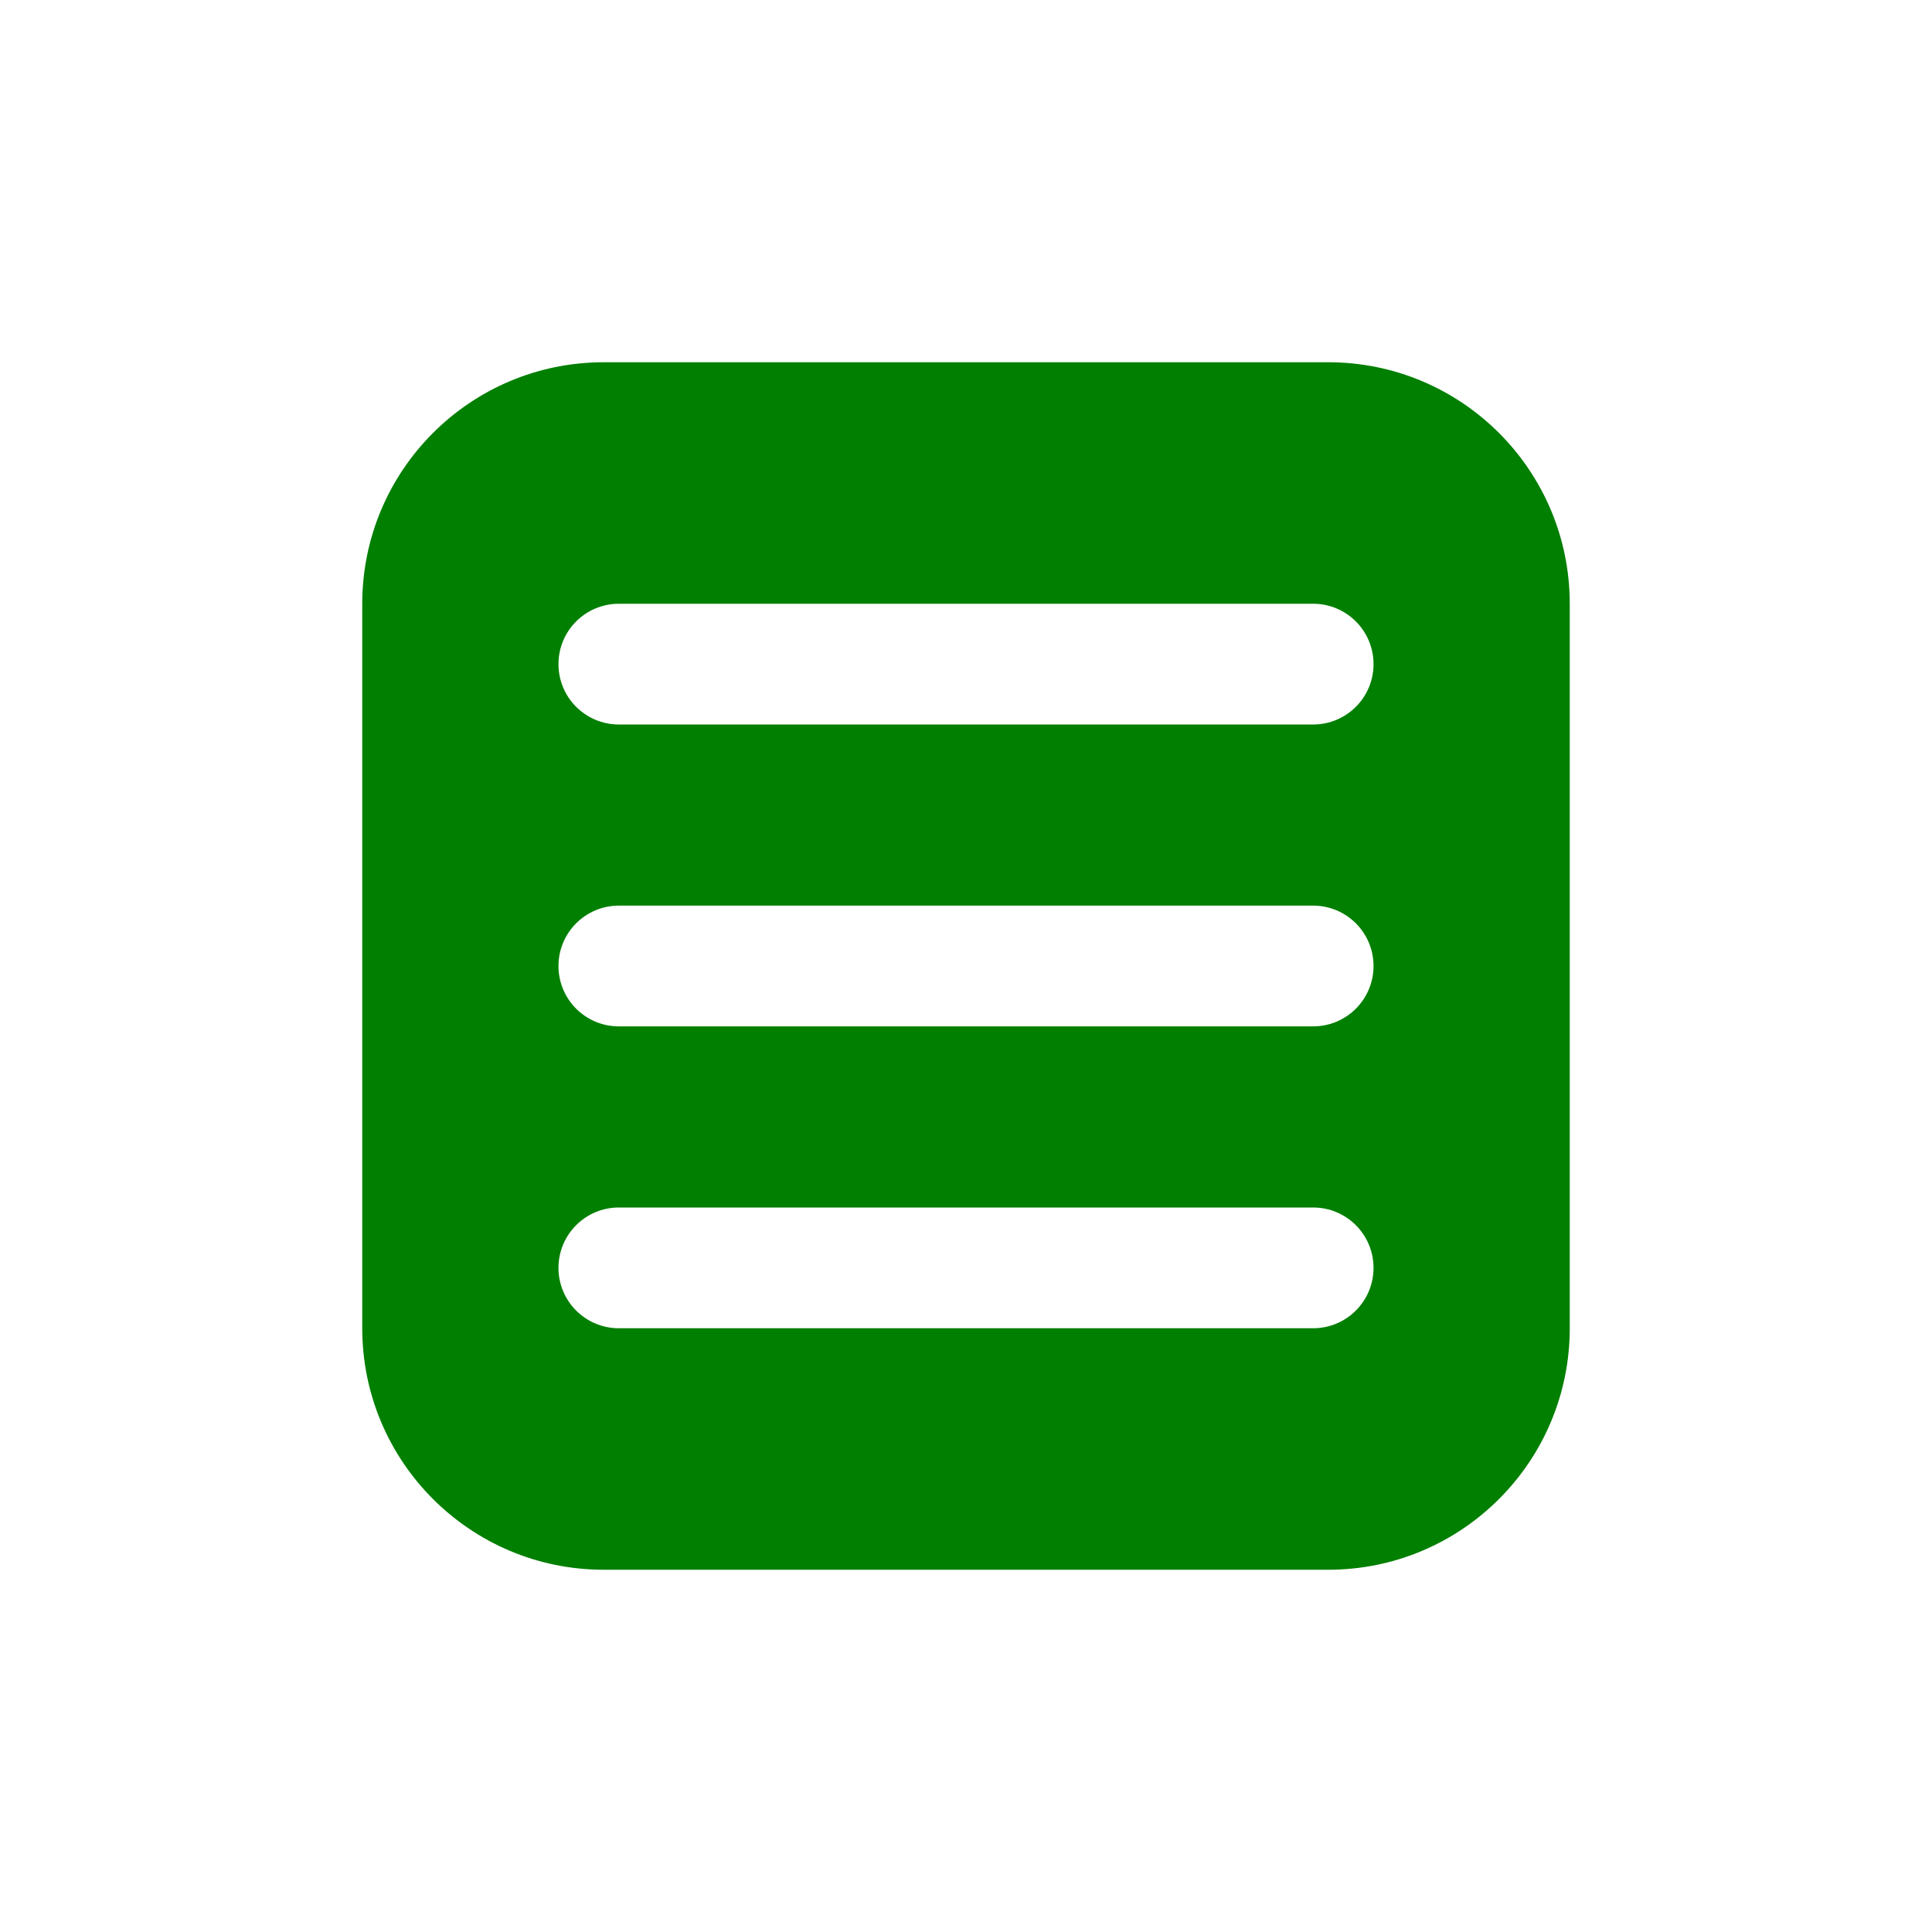
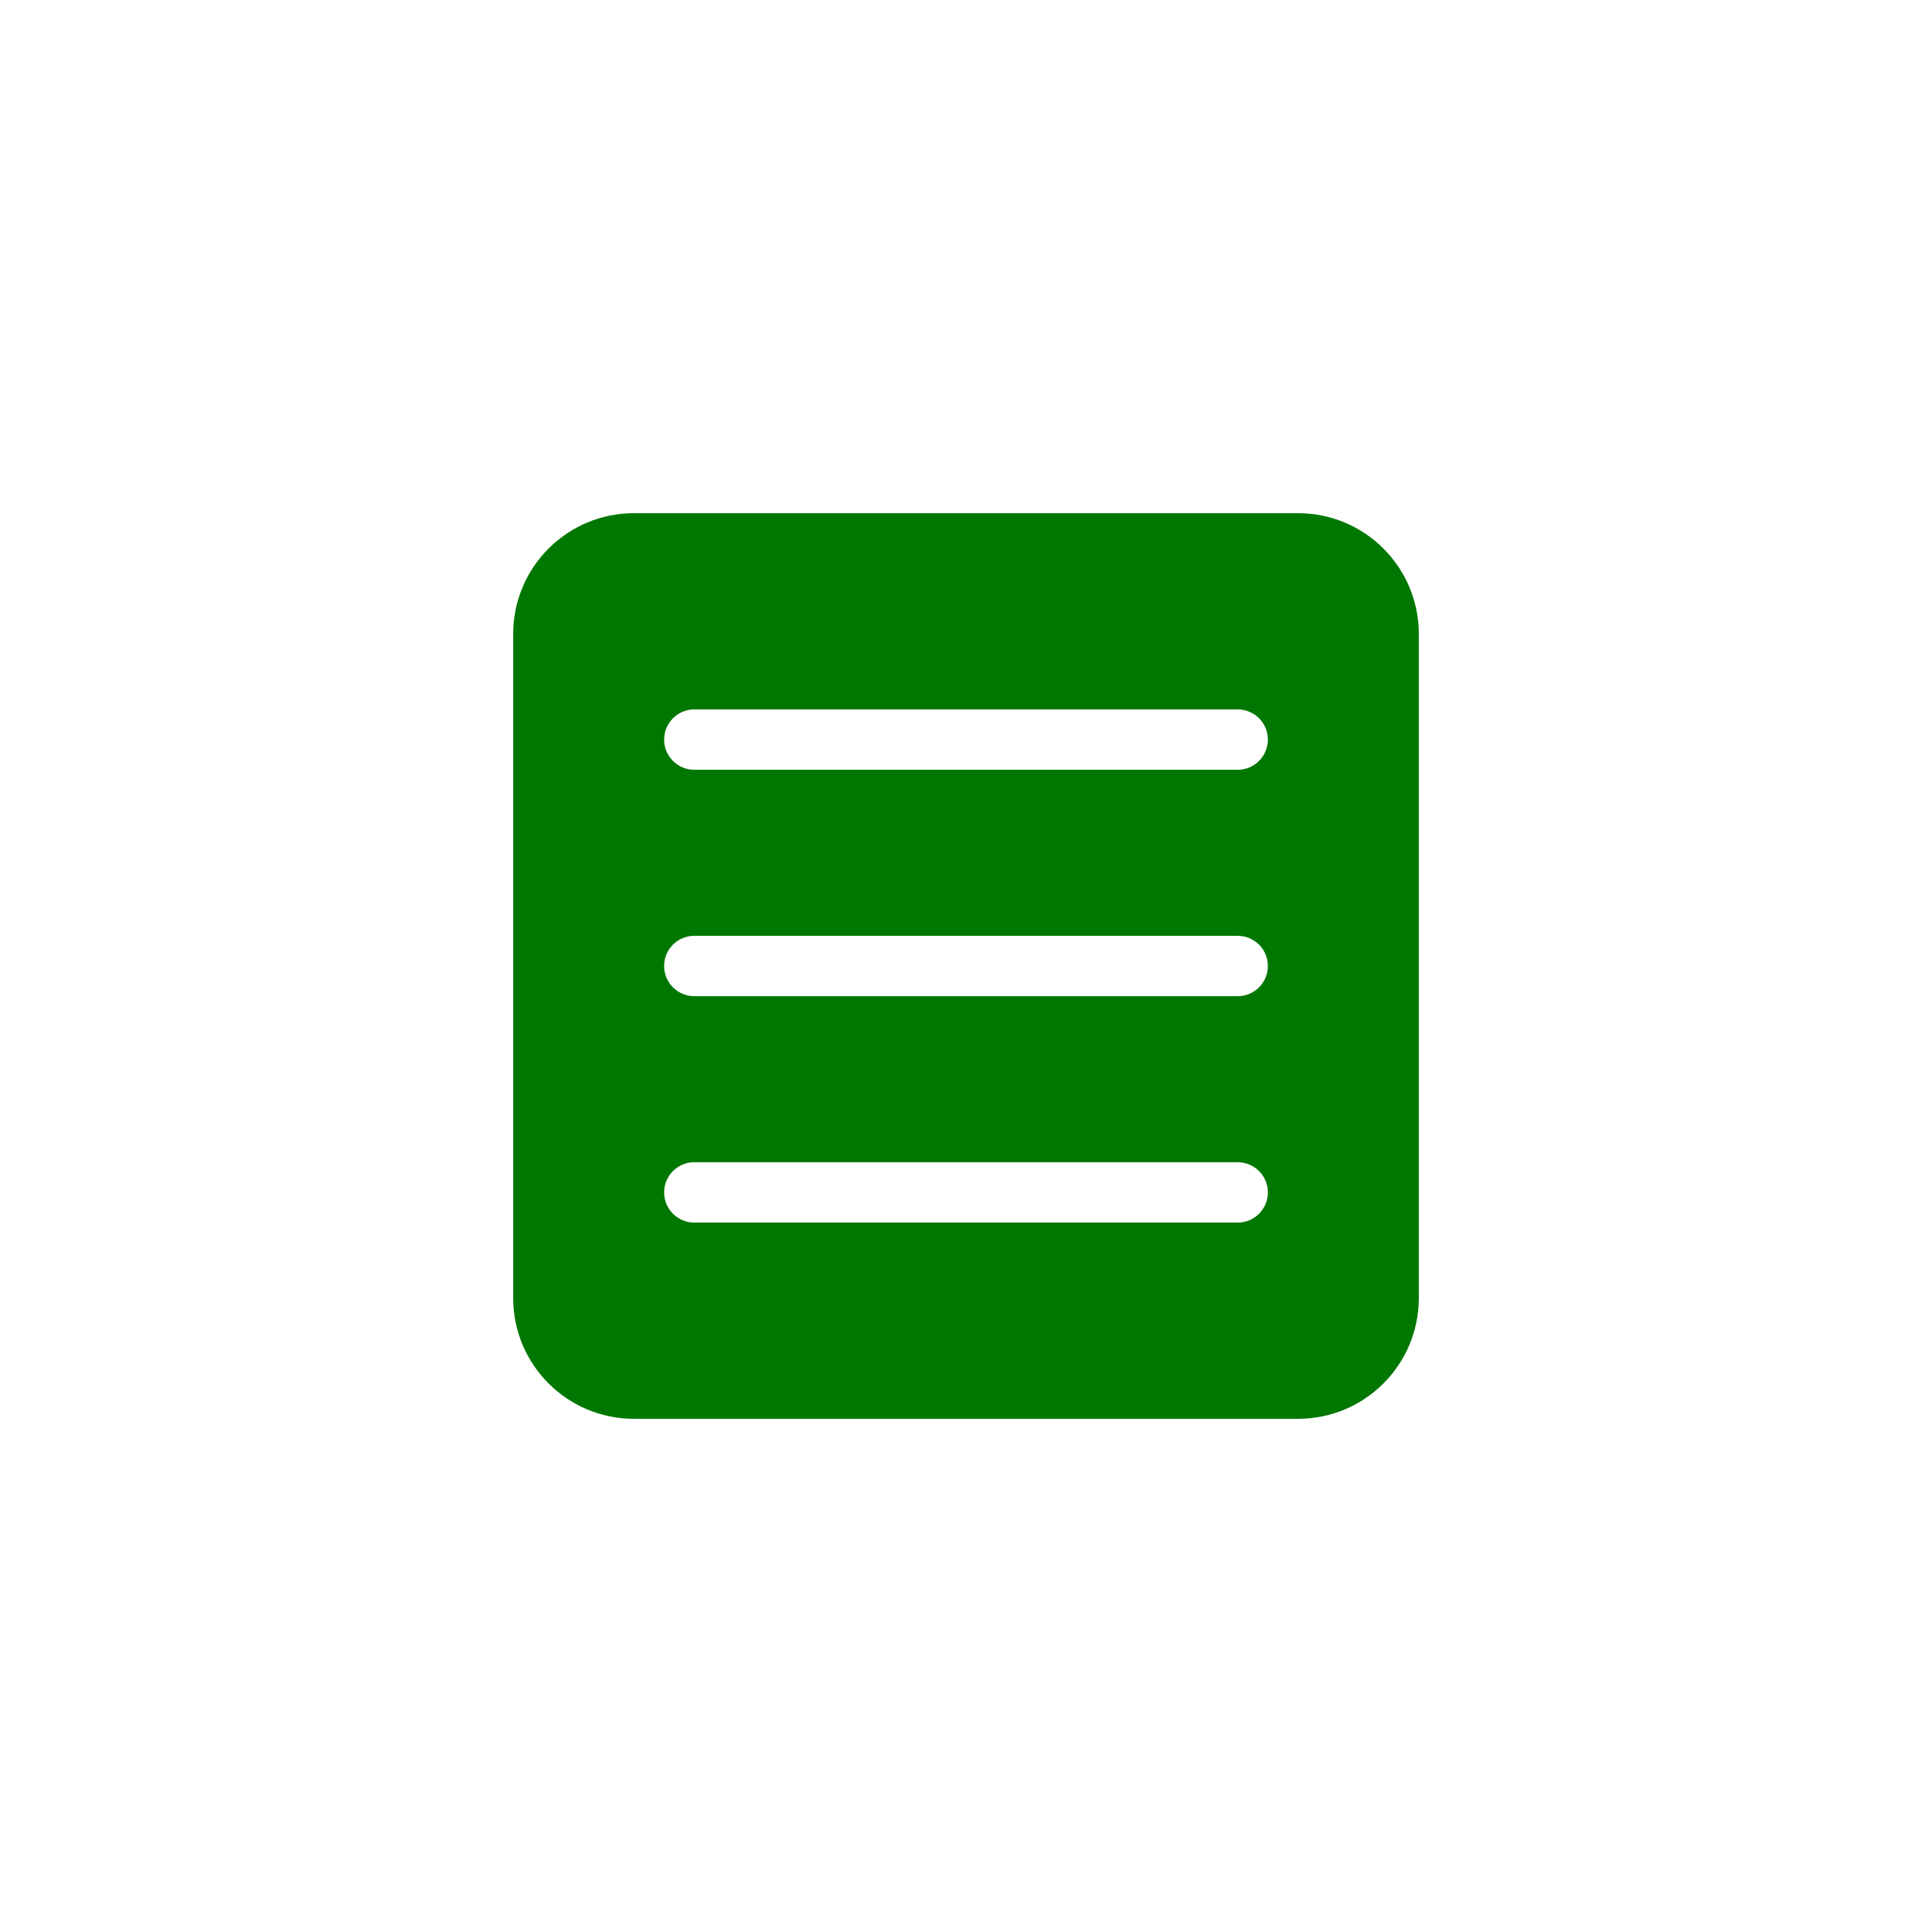
- <svg xmlns="http://www.w3.org/2000/svg" viewBox="0 0 256 256" width="256px" height="256px">
-   <rect width="160" height="160" style="fill: rgb(0, 127, 0);" rx="32" ry="32" x="48" y="48" />
+ <svg xmlns="http://www.w3.org/2000/svg" viewBox="0 0 512 512" width="512px" height="512px">
+   <rect x="136" y="136" width="240" height="240" style="fill: rgb(0, 119, 0);" rx="32" ry="32" />
  <g>
-     <rect x="74" y="80" width="108" height="16" style="fill: rgb(255, 255, 255);" rx="8" ry="8" />
-     <rect x="74" y="120" width="108" height="16" style="fill: rgb(255, 255, 255);" rx="8" ry="8" />
-     <rect x="74" y="160" width="108" height="16" style="fill: rgb(255, 255, 255);" rx="8" ry="8" />
+     <rect x="176" y="188" width="160" height="16" style="fill: rgb(255, 255, 255);" rx="8" ry="8" />
+     <rect x="176" y="248" width="160" height="16" style="fill: rgb(255, 255, 255);" rx="8" ry="8" />
+     <rect x="176" y="308" width="160" height="16" style="fill: rgb(255, 255, 255);" rx="8" ry="8" />
  </g>
</svg>
